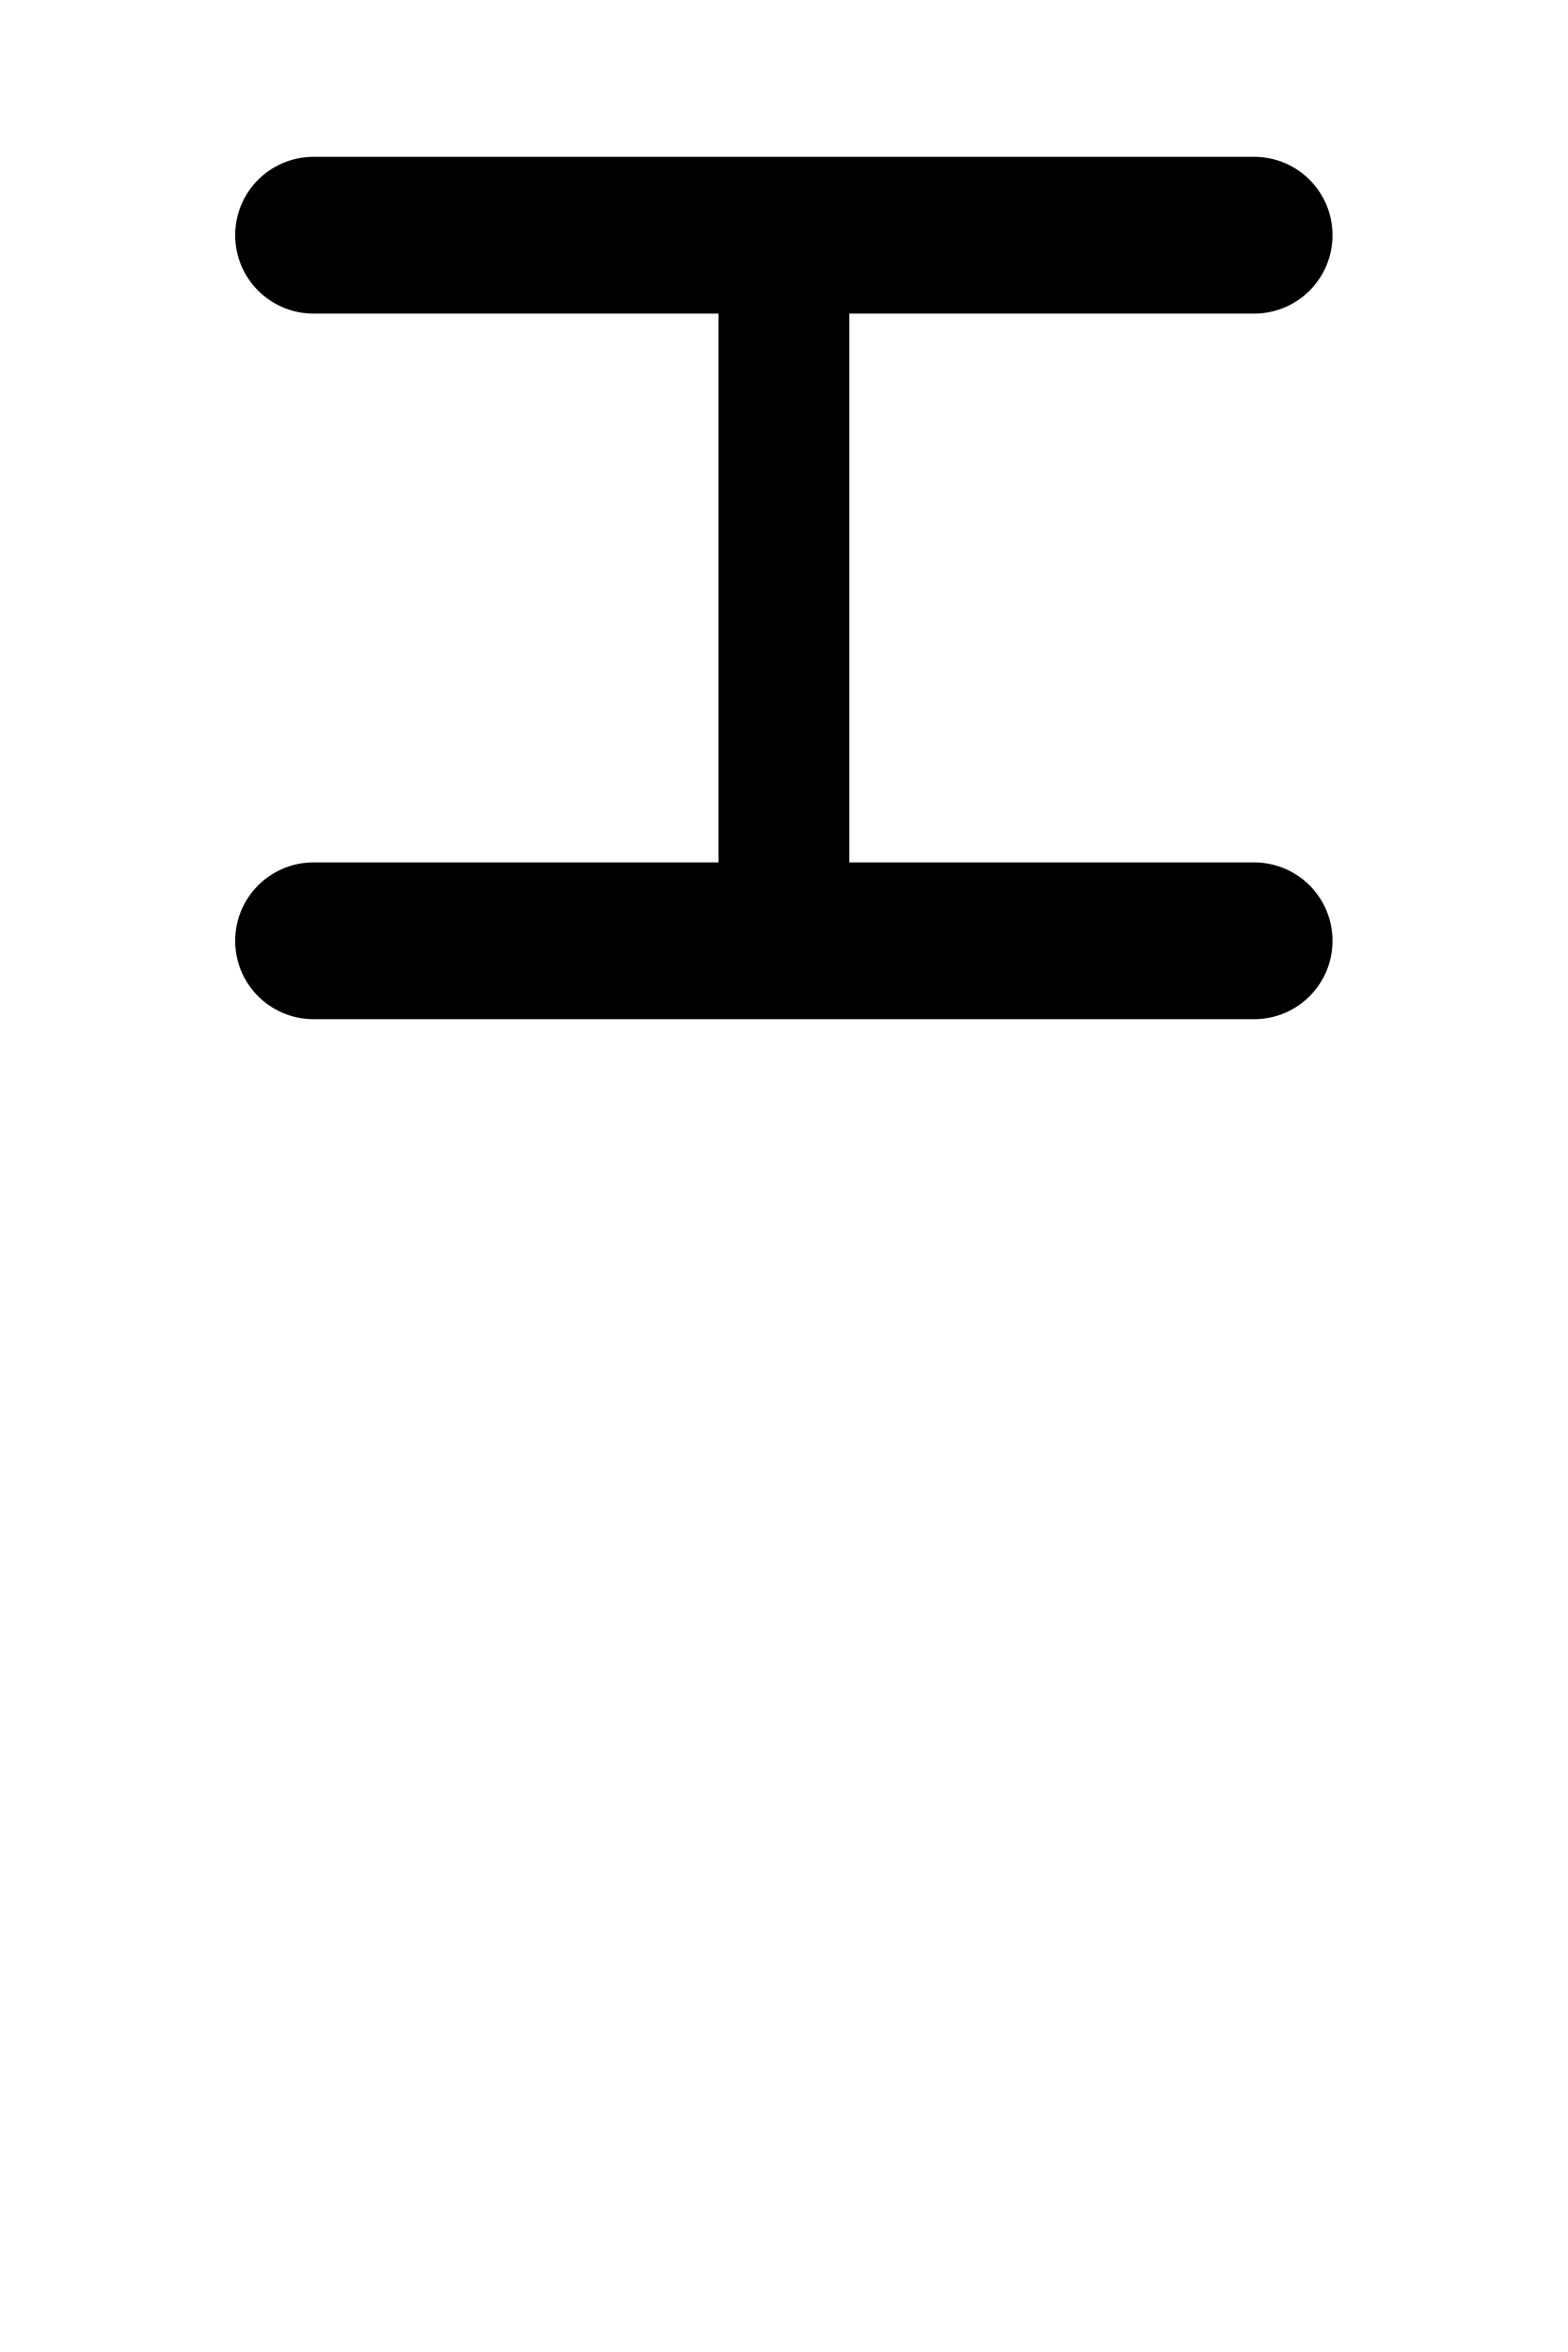
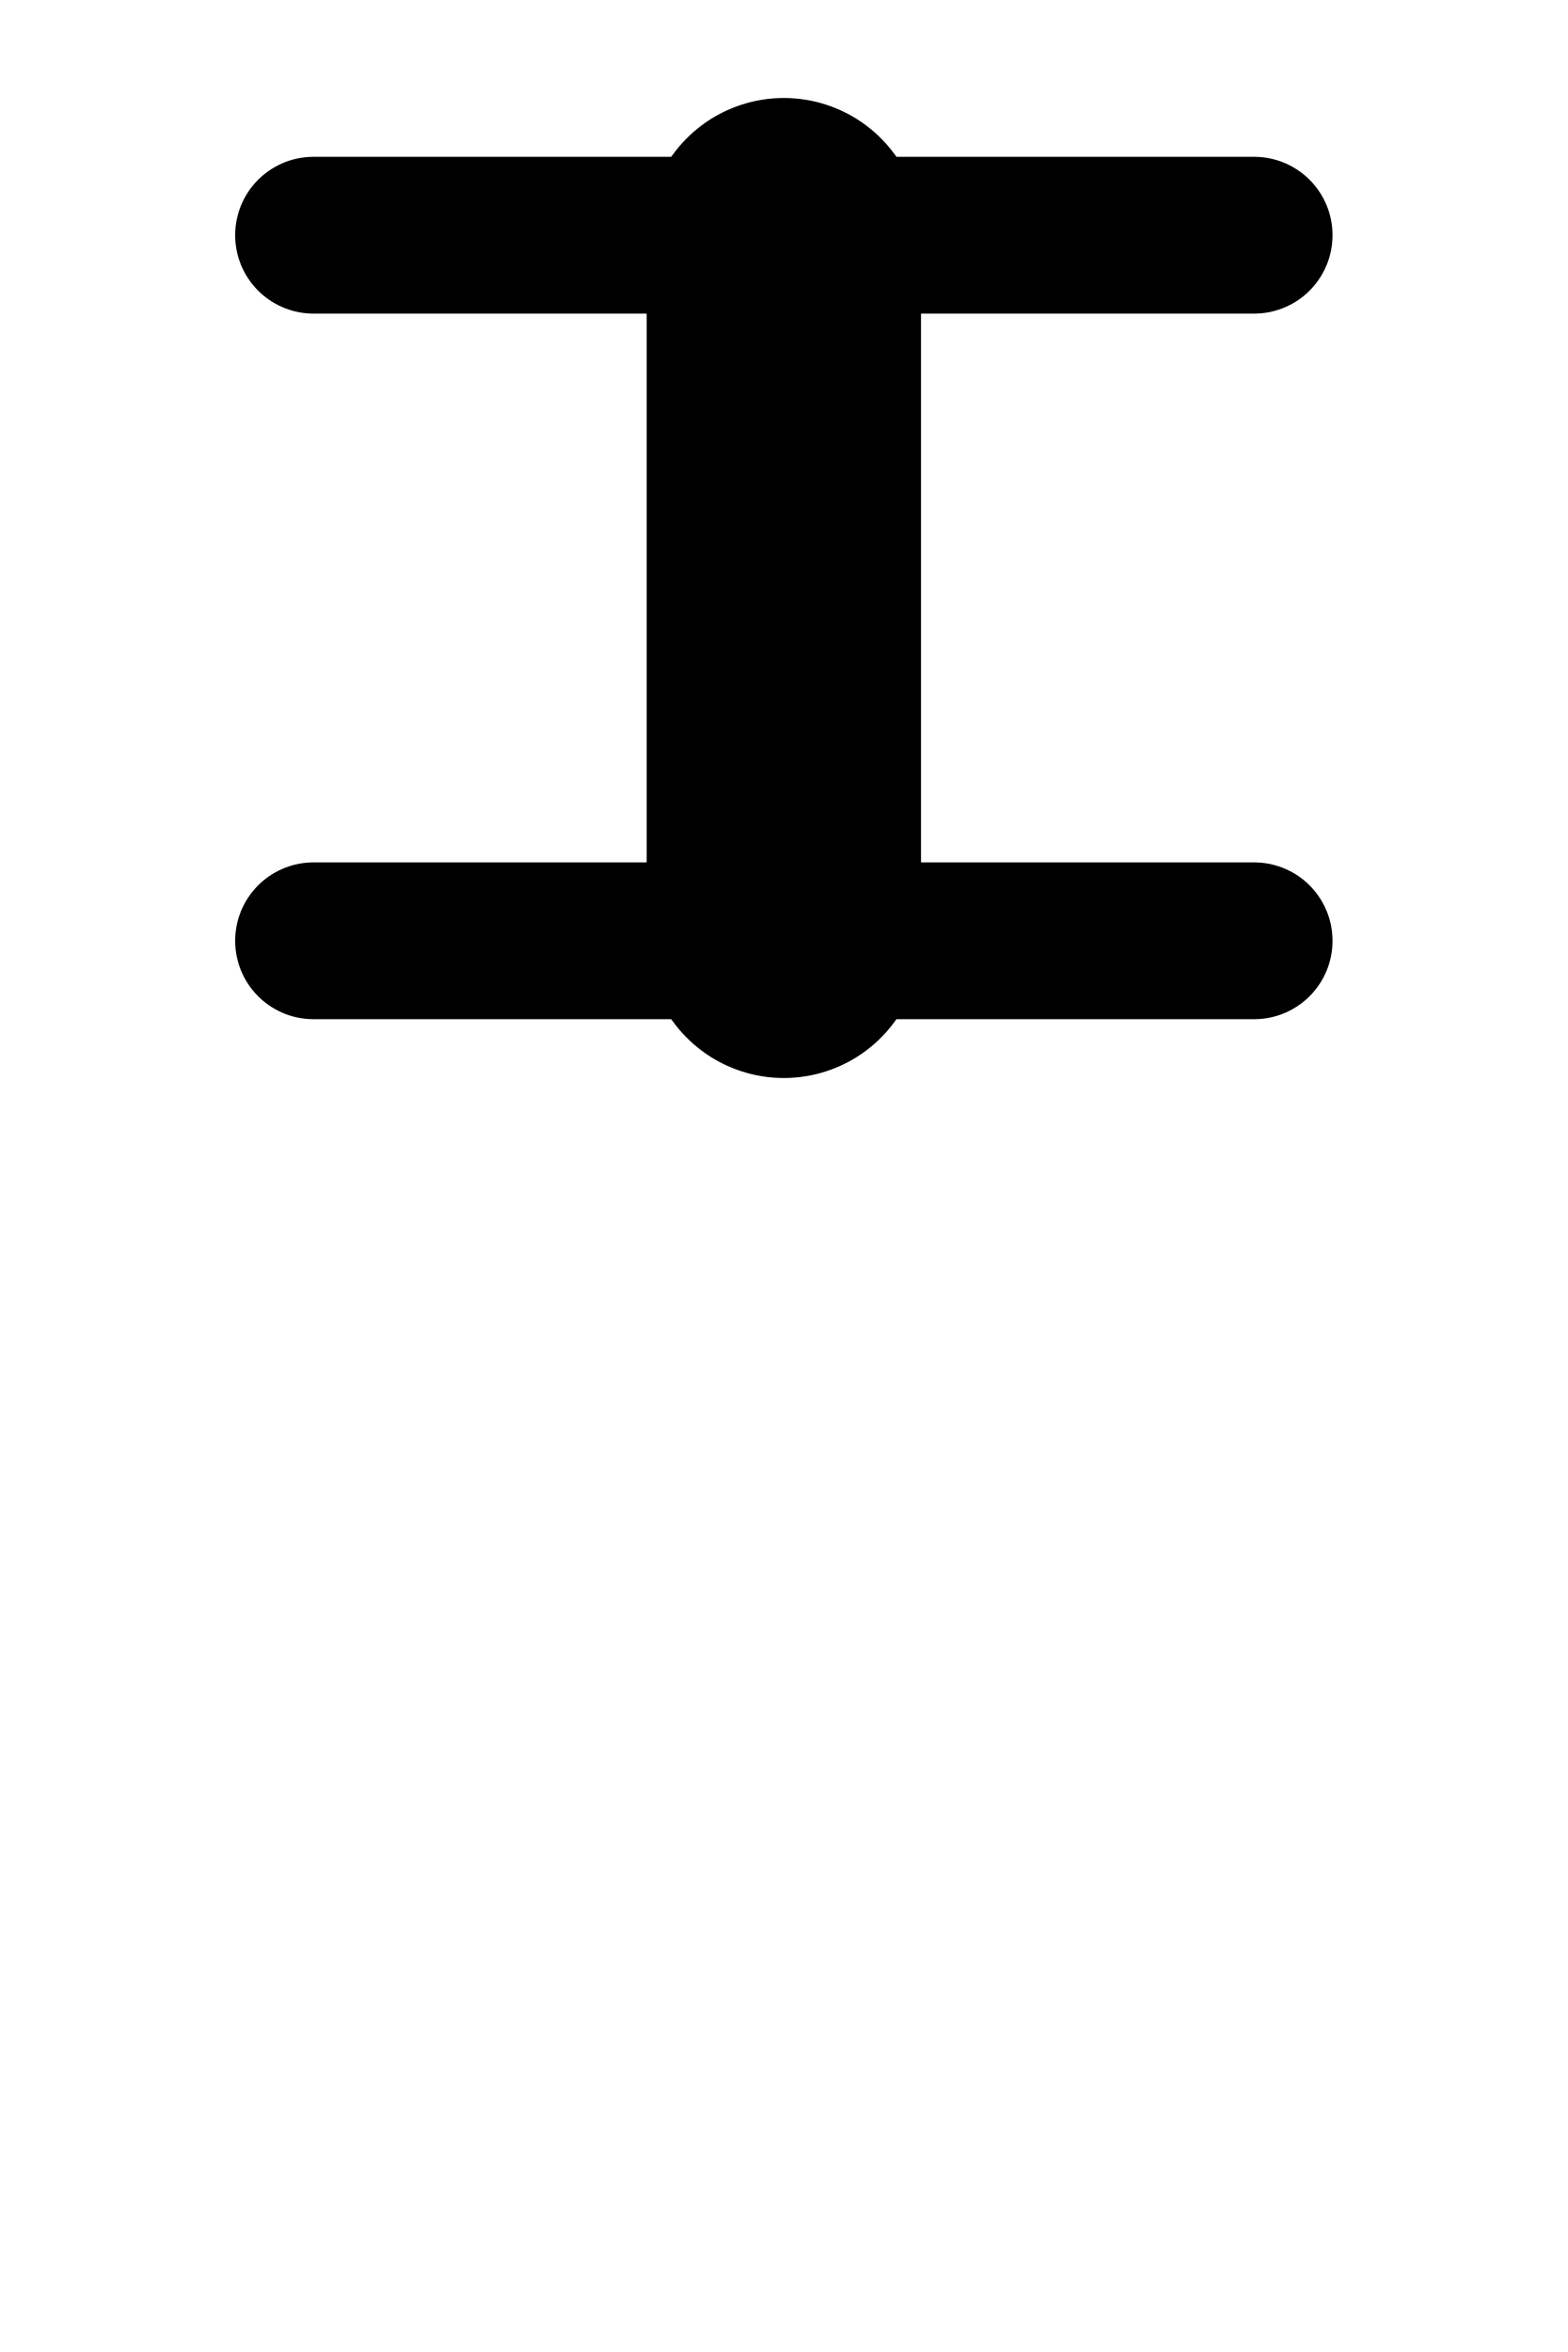
<svg xmlns="http://www.w3.org/2000/svg" xmlns:xlink="http://www.w3.org/1999/xlink" width="40" height="60" viewBox="0 0 40 60" version="1.1" id="svg5">
  <defs id="defs2">
    <color-profile name="Blue" xlink:href="file:///usr/share/color/icc/colord/Bluish.icc" id="color-profile19" />
  </defs>
  <g id="layer1">
    <path style="fill:none;stroke:#000000;stroke-width:4;stroke-linecap:round;stroke-linejoin:round;stroke-dasharray:none;stroke-opacity:1" d="M 32,6 H 8" id="path3777-3" />
    <path style="fill:none;stroke:#000000;stroke-width:4;stroke-linecap:round;stroke-linejoin:round;stroke-dasharray:none;stroke-opacity:1" d="M 32,24 H 8" id="path3777-7" />
-     <path style="fill:none;stroke:#000000;stroke-width:3.338;stroke-linecap:round;stroke-linejoin:round;stroke-dasharray:none;stroke-opacity:1" d="m 20,6 v 18 0" id="path8338" />
+     <path style="fill:none;stroke:#000000;stroke-width:7;stroke-linecap:round;stroke-linejoin:round;stroke-dasharray:none;stroke-opacity:1" d="M 20,6 v 18 0" id="path8338" />
  </g>
</svg>
